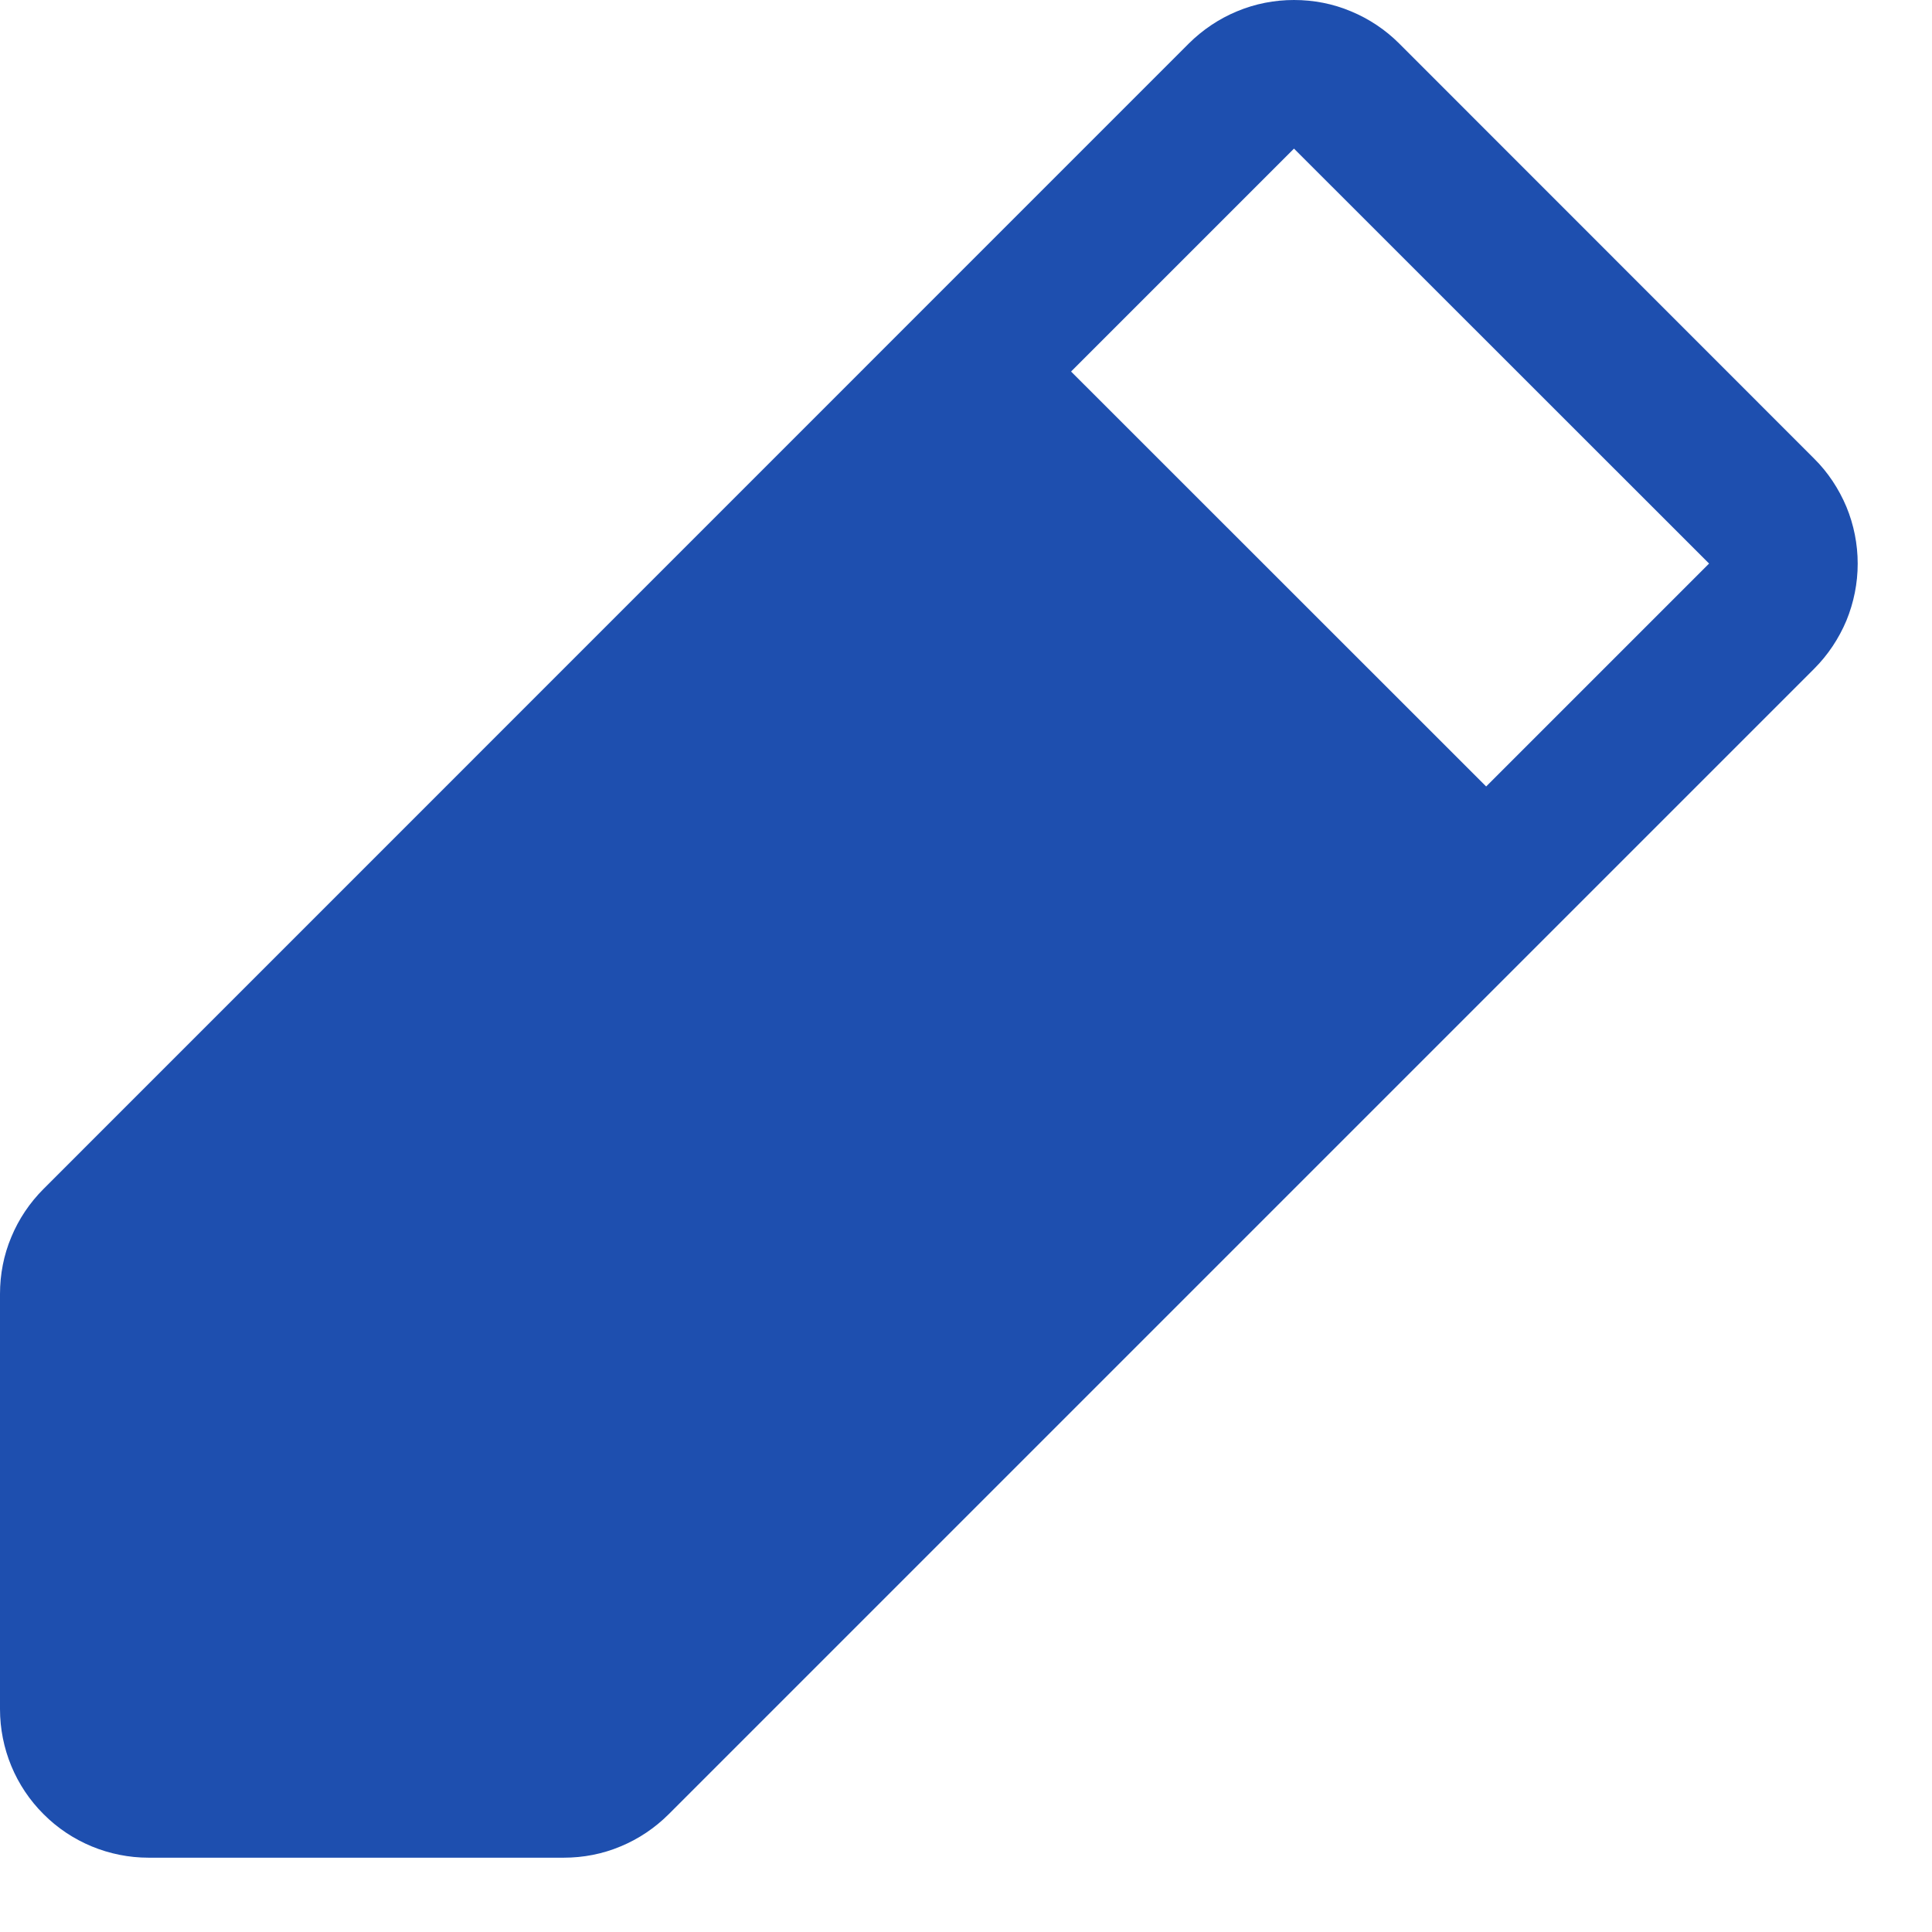
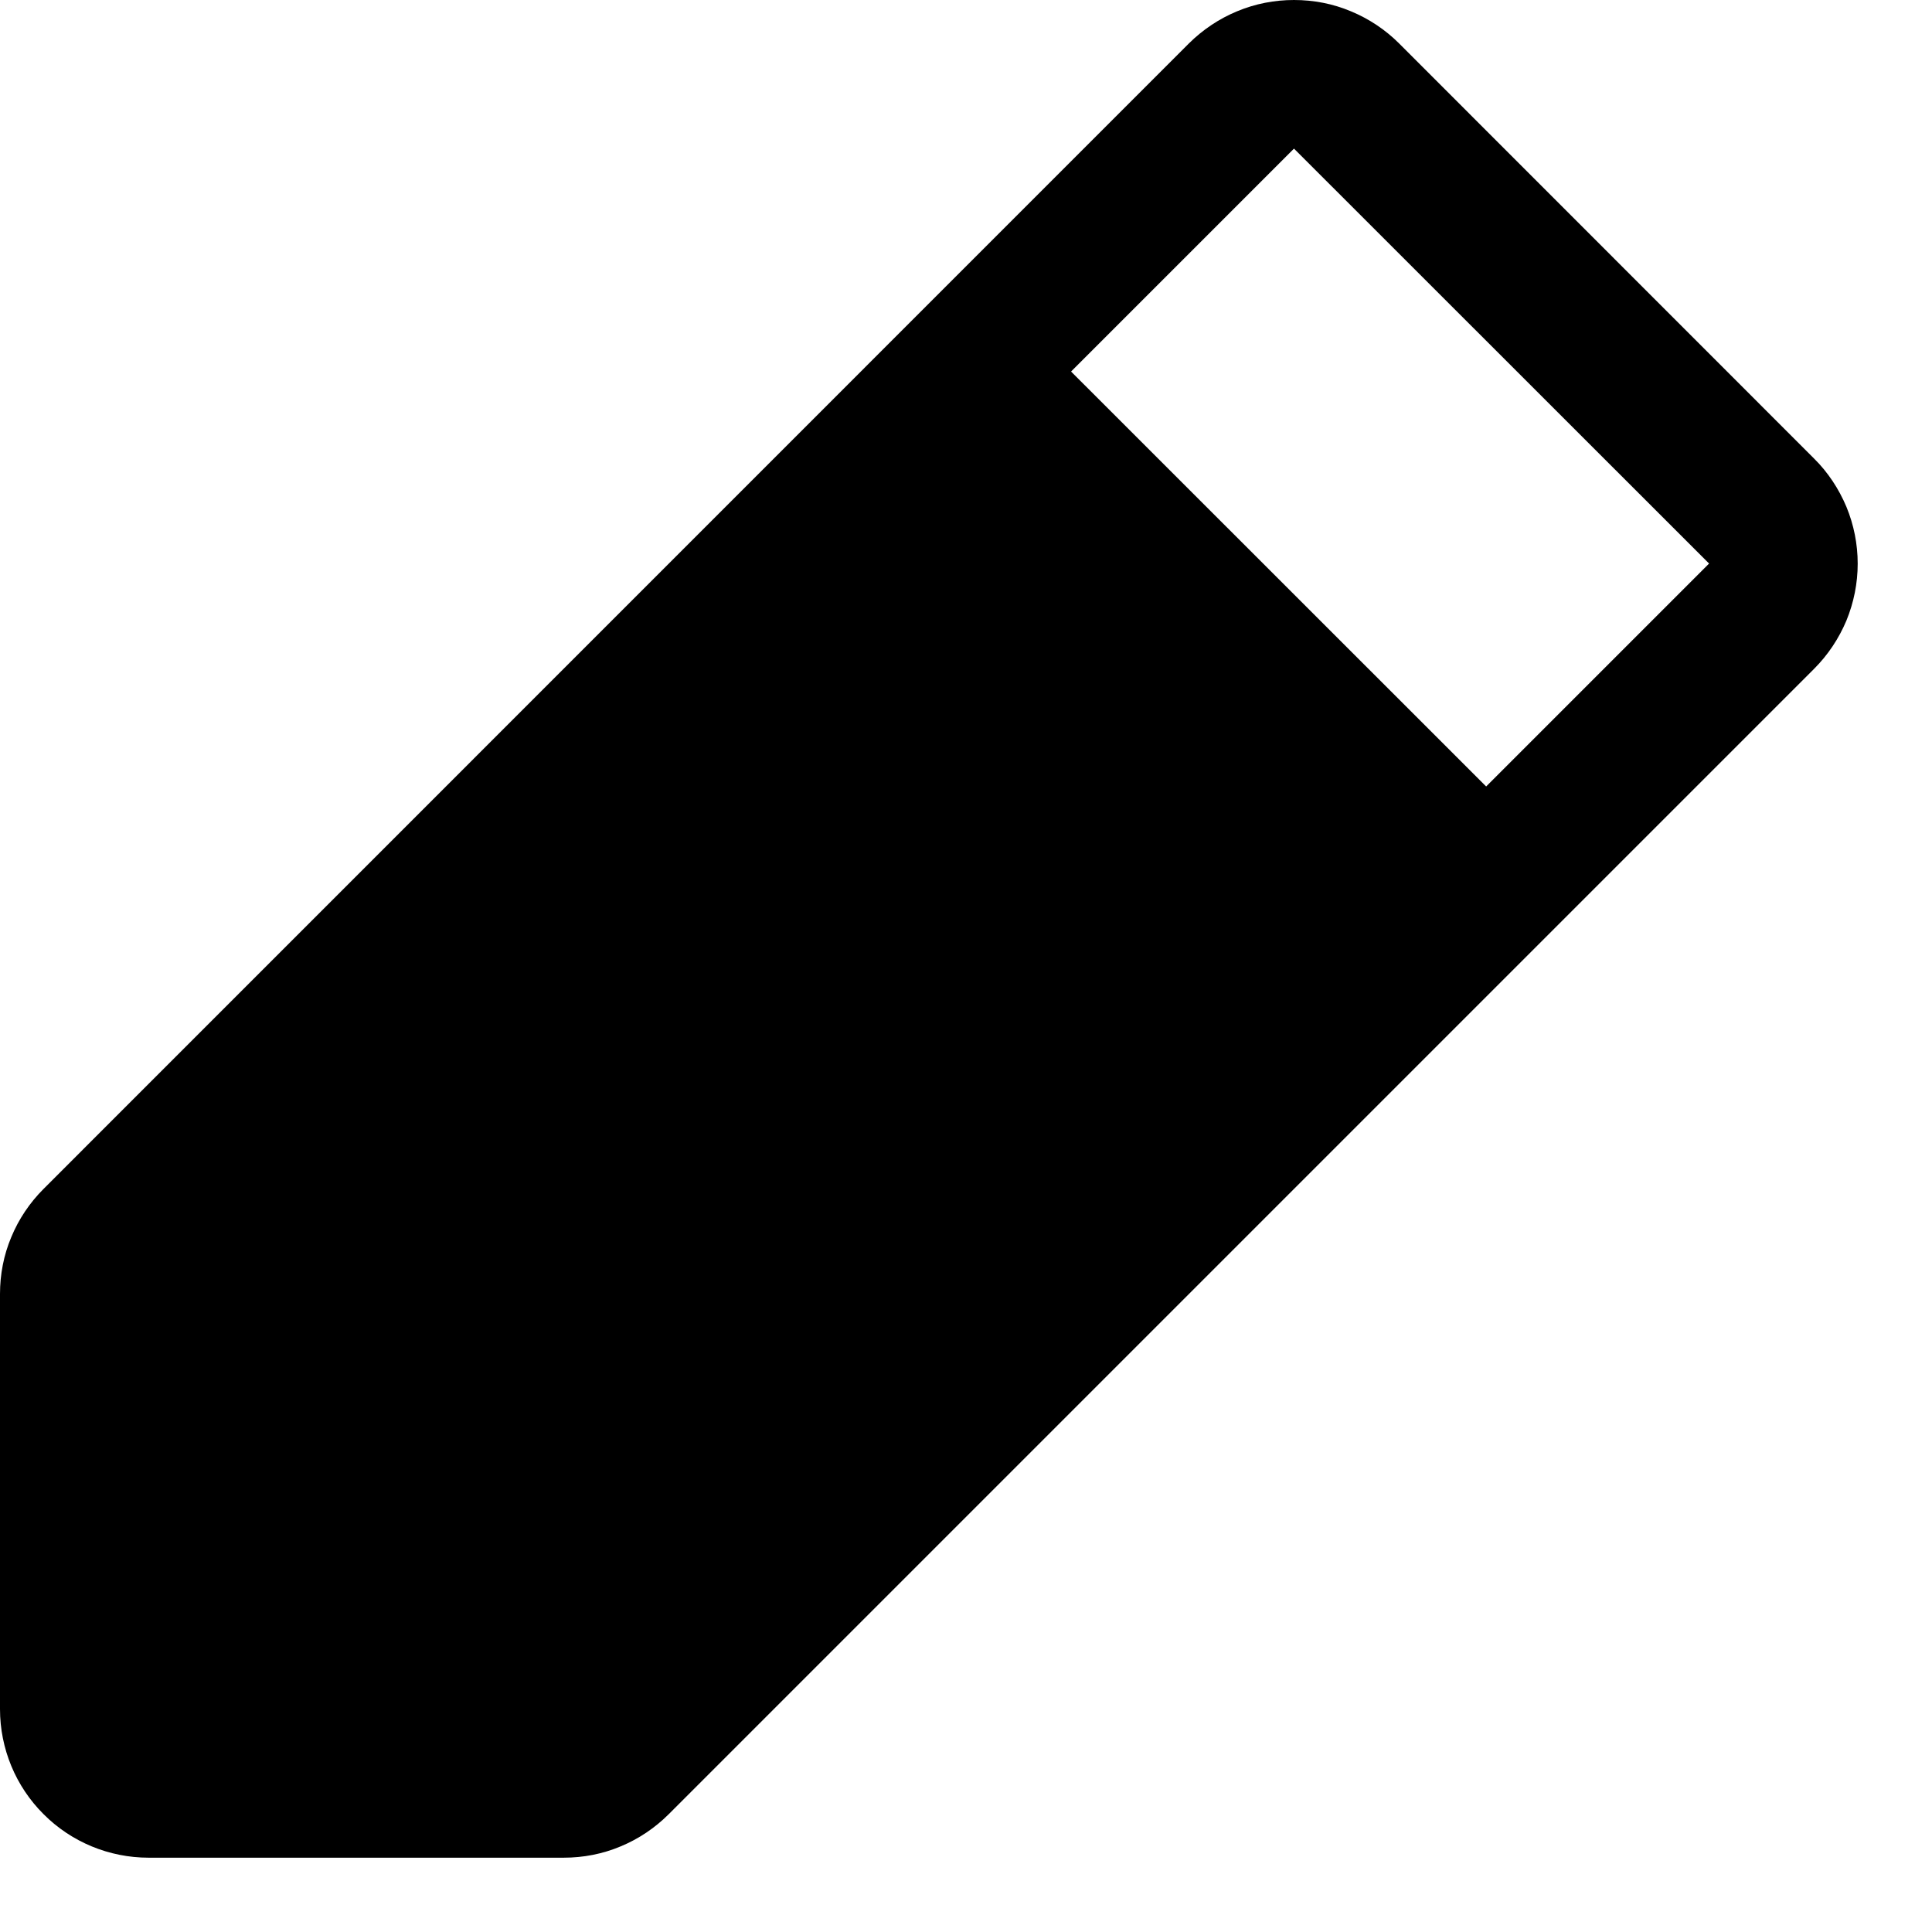
<svg xmlns="http://www.w3.org/2000/svg" width="13" height="13" viewBox="0 0 13 13" fill="none">
-   <path d="M12.207 3.086L9.414 0.292C9.322 0.2 9.211 0.126 9.09 0.076C8.969 0.025 8.839 -0 8.707 -0C8.576 -0 8.446 0.025 8.324 0.076C8.203 0.126 8.093 0.2 8 0.292L0.293 8C0.2 8.093 0.126 8.203 0.076 8.324C0.025 8.445 -0 8.575 5.05934e-06 8.707V11.5C5.05934e-06 11.765 0.105 12.02 0.293 12.207C0.48 12.395 0.735 12.5 1 12.5H3.793C3.925 12.5 4.055 12.475 4.176 12.424C4.297 12.374 4.407 12.3 4.5 12.207L12.207 4.5C12.3 4.407 12.373 4.297 12.424 4.176C12.474 4.054 12.5 3.924 12.5 3.793C12.5 3.661 12.474 3.531 12.424 3.41C12.373 3.289 12.3 3.178 12.207 3.086ZM10 5.292L7.207 2.5L8.707 1L11.5 3.792L10 5.292Z" fill="#1E4FAF" />
+   <path d="M12.207 3.086L9.414 0.292C9.322 0.2 9.211 0.126 9.09 0.076C8.969 0.025 8.839 -0 8.707 -0C8.576 -0 8.446 0.025 8.324 0.076C8.203 0.126 8.093 0.2 8 0.292L0.293 8C0.2 8.093 0.126 8.203 0.076 8.324C0.025 8.445 -0 8.575 5.05934e-06 8.707V11.5C5.05934e-06 11.765 0.105 12.02 0.293 12.207C0.48 12.395 0.735 12.5 1 12.5H3.793C3.925 12.5 4.055 12.475 4.176 12.424C4.297 12.374 4.407 12.3 4.5 12.207L12.207 4.5C12.3 4.407 12.373 4.297 12.424 4.176C12.474 4.054 12.5 3.924 12.5 3.793C12.5 3.661 12.474 3.531 12.424 3.41C12.373 3.289 12.3 3.178 12.207 3.086ZM10 5.292L7.207 2.5L8.707 1L11.5 3.792L10 5.292Z" fill="currentColor" />
</svg>
